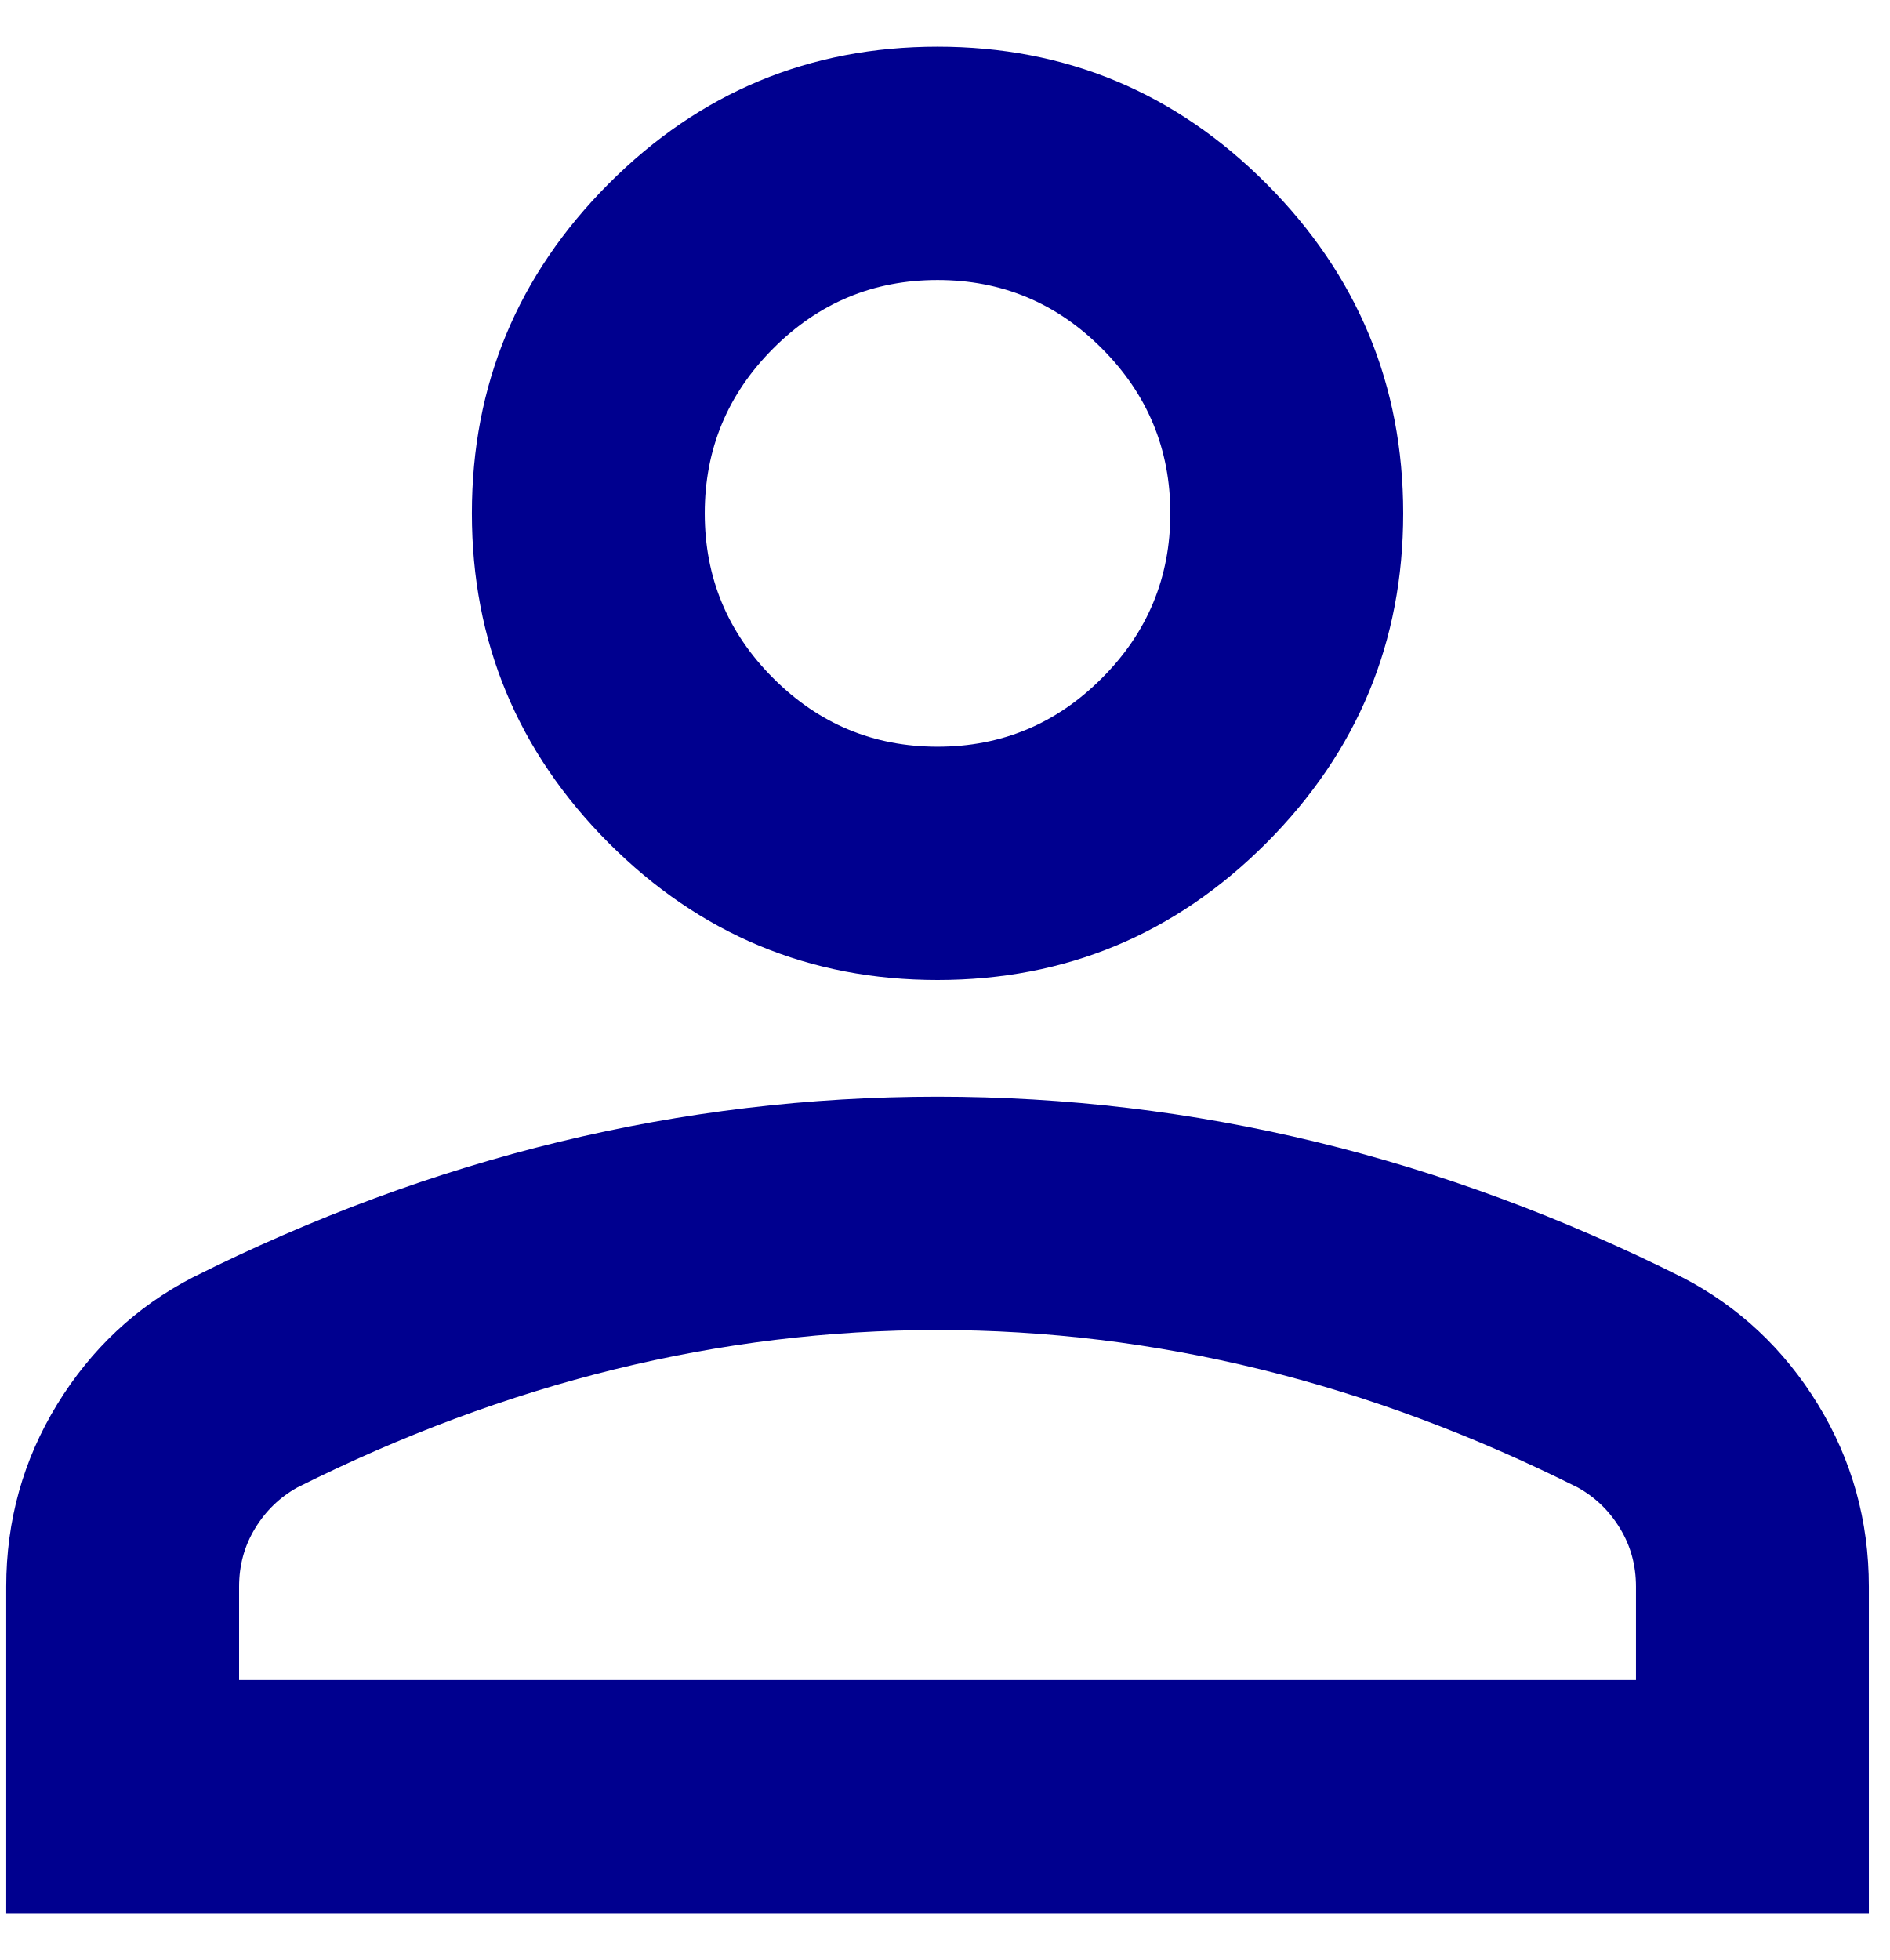
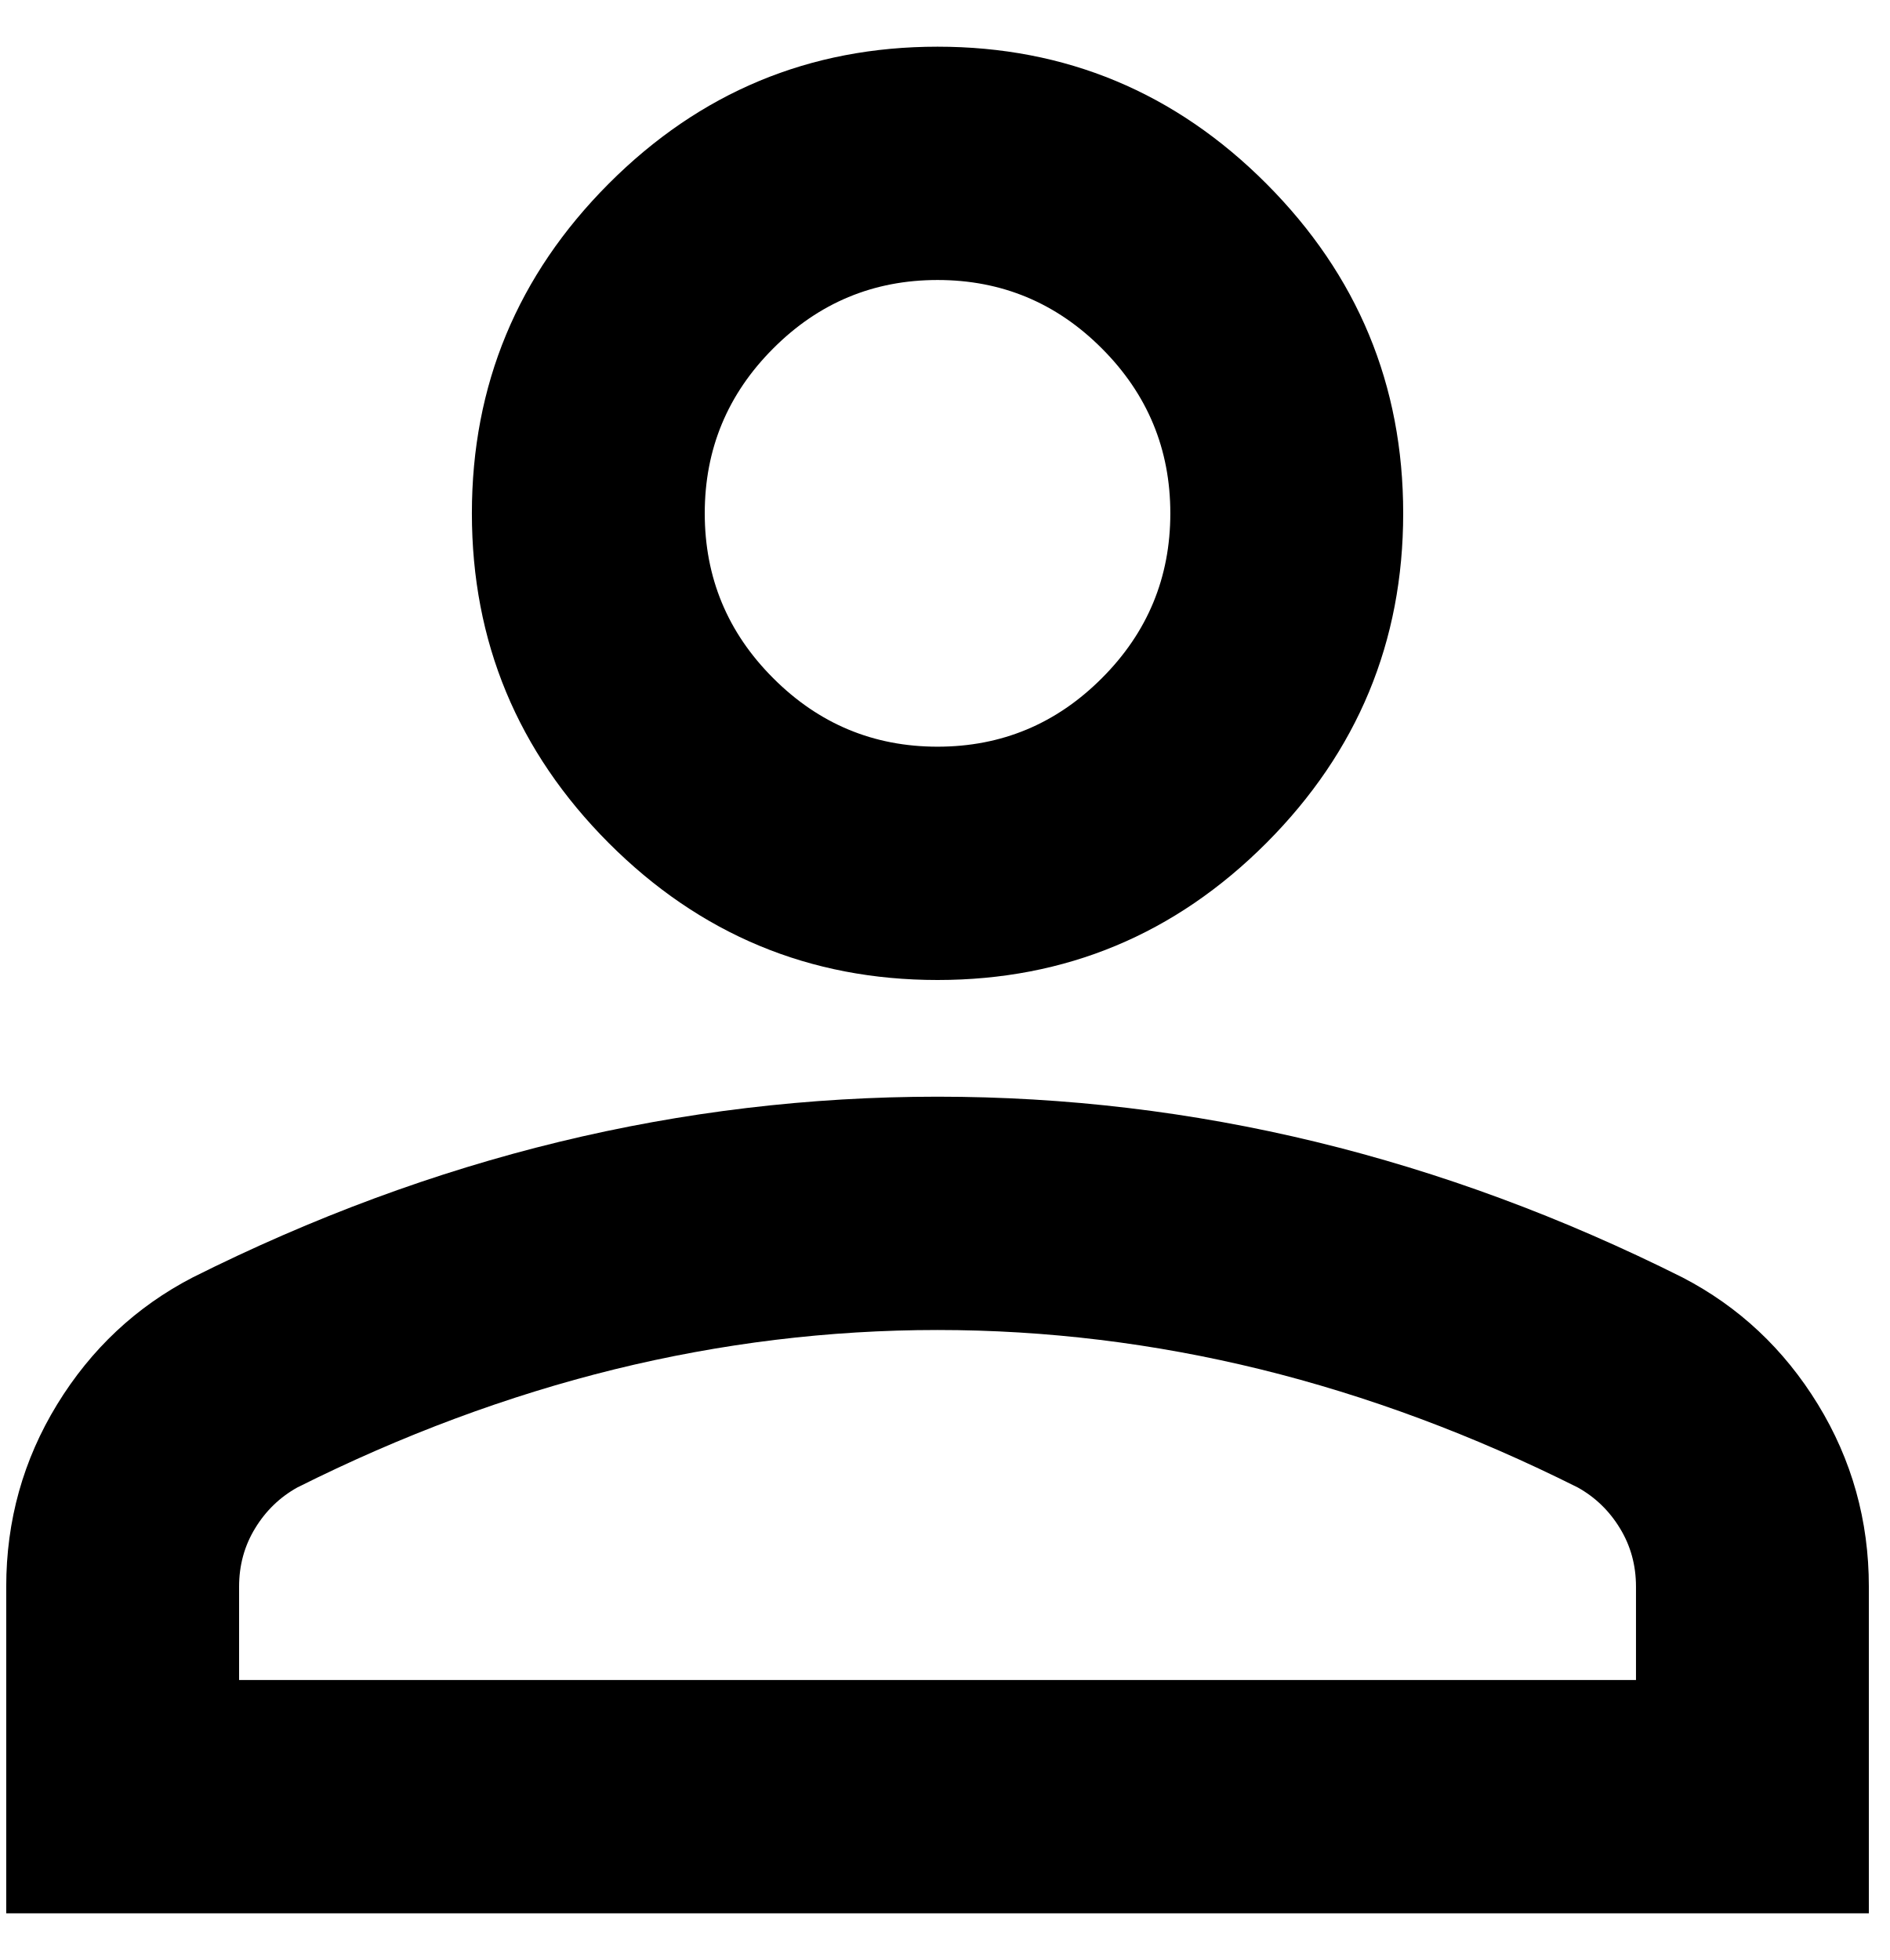
<svg xmlns="http://www.w3.org/2000/svg" width="27" height="28" viewBox="0 0 27 28" fill="none" version="1.1" id="svg1">
  <defs id="defs1" />
-   <path d="M13.395 14C11.566 14 9.999 13.347 8.696 12.042C7.394 10.736 6.742 9.167 6.742 7.333C6.742 5.5 7.394 3.931 8.696 2.625C9.999 1.319 11.566 0.667 13.395 0.667C15.225 0.667 16.791 1.319 18.094 2.625C19.396 3.931 20.048 5.5 20.048 7.333C20.048 9.167 19.396 10.736 18.094 12.042C16.791 13.347 15.225 14 13.395 14ZM0.089 27.333V22.667C0.089 21.722 0.332 20.854 0.817 20.062C1.302 19.271 1.947 18.667 2.751 18.25C4.469 17.389 6.216 16.743 7.99 16.312C9.764 15.882 11.566 15.667 13.395 15.667C15.225 15.667 17.026 15.882 18.8 16.312C20.575 16.743 22.321 17.389 24.04 18.25C24.843 18.667 25.488 19.271 25.973 20.062C26.458 20.854 26.701 21.722 26.701 22.667V27.333H0.089ZM3.416 24H23.374V22.667C23.374 22.361 23.298 22.083 23.145 21.833C22.993 21.583 22.792 21.389 22.543 21.25C21.046 20.5 19.535 19.938 18.01 19.562C16.486 19.188 14.947 19 13.395 19C11.843 19 10.304 19.188 8.78 19.562C7.255 19.938 5.744 20.5 4.247 21.25C3.998 21.389 3.797 21.583 3.645 21.833C3.492 22.083 3.416 22.361 3.416 22.667V24ZM13.395 10.667C14.31 10.667 15.093 10.34 15.744 9.687C16.396 9.035 16.721 8.25 16.721 7.333C16.721 6.417 16.396 5.632 15.744 4.979C15.093 4.326 14.31 4 13.395 4C12.48 4 11.697 4.326 11.046 4.979C10.394 5.632 10.069 6.417 10.069 7.333C10.069 8.25 10.394 9.035 11.046 9.687C11.697 10.34 12.48 10.667 13.395 10.667Z" fill="#1C1B1F" id="path1" style="opacity:1;fill:#00008f;fill-opacity:1" />
+   <path d="M13.395 14C11.566 14 9.999 13.347 8.696 12.042C7.394 10.736 6.742 9.167 6.742 7.333C6.742 5.5 7.394 3.931 8.696 2.625C9.999 1.319 11.566 0.667 13.395 0.667C15.225 0.667 16.791 1.319 18.094 2.625C19.396 3.931 20.048 5.5 20.048 7.333C20.048 9.167 19.396 10.736 18.094 12.042C16.791 13.347 15.225 14 13.395 14ZM0.089 27.333V22.667C0.089 21.722 0.332 20.854 0.817 20.062C1.302 19.271 1.947 18.667 2.751 18.25C4.469 17.389 6.216 16.743 7.99 16.312C9.764 15.882 11.566 15.667 13.395 15.667C15.225 15.667 17.026 15.882 18.8 16.312C20.575 16.743 22.321 17.389 24.04 18.25C24.843 18.667 25.488 19.271 25.973 20.062C26.458 20.854 26.701 21.722 26.701 22.667V27.333H0.089ZM3.416 24H23.374V22.667C23.374 22.361 23.298 22.083 23.145 21.833C22.993 21.583 22.792 21.389 22.543 21.25C21.046 20.5 19.535 19.938 18.01 19.562C16.486 19.188 14.947 19 13.395 19C11.843 19 10.304 19.188 8.78 19.562C7.255 19.938 5.744 20.5 4.247 21.25C3.998 21.389 3.797 21.583 3.645 21.833C3.492 22.083 3.416 22.361 3.416 22.667V24ZM13.395 10.667C14.31 10.667 15.093 10.34 15.744 9.687C16.396 9.035 16.721 8.25 16.721 7.333C16.721 6.417 16.396 5.632 15.744 4.979C15.093 4.326 14.31 4 13.395 4C12.48 4 11.697 4.326 11.046 4.979C10.394 5.632 10.069 6.417 10.069 7.333C10.069 8.25 10.394 9.035 11.046 9.687C11.697 10.34 12.48 10.667 13.395 10.667Z" fill="#1C1B1F" id="path1" style="opacity:1;fill:#000000;fill-opacity:1" />
</svg>
